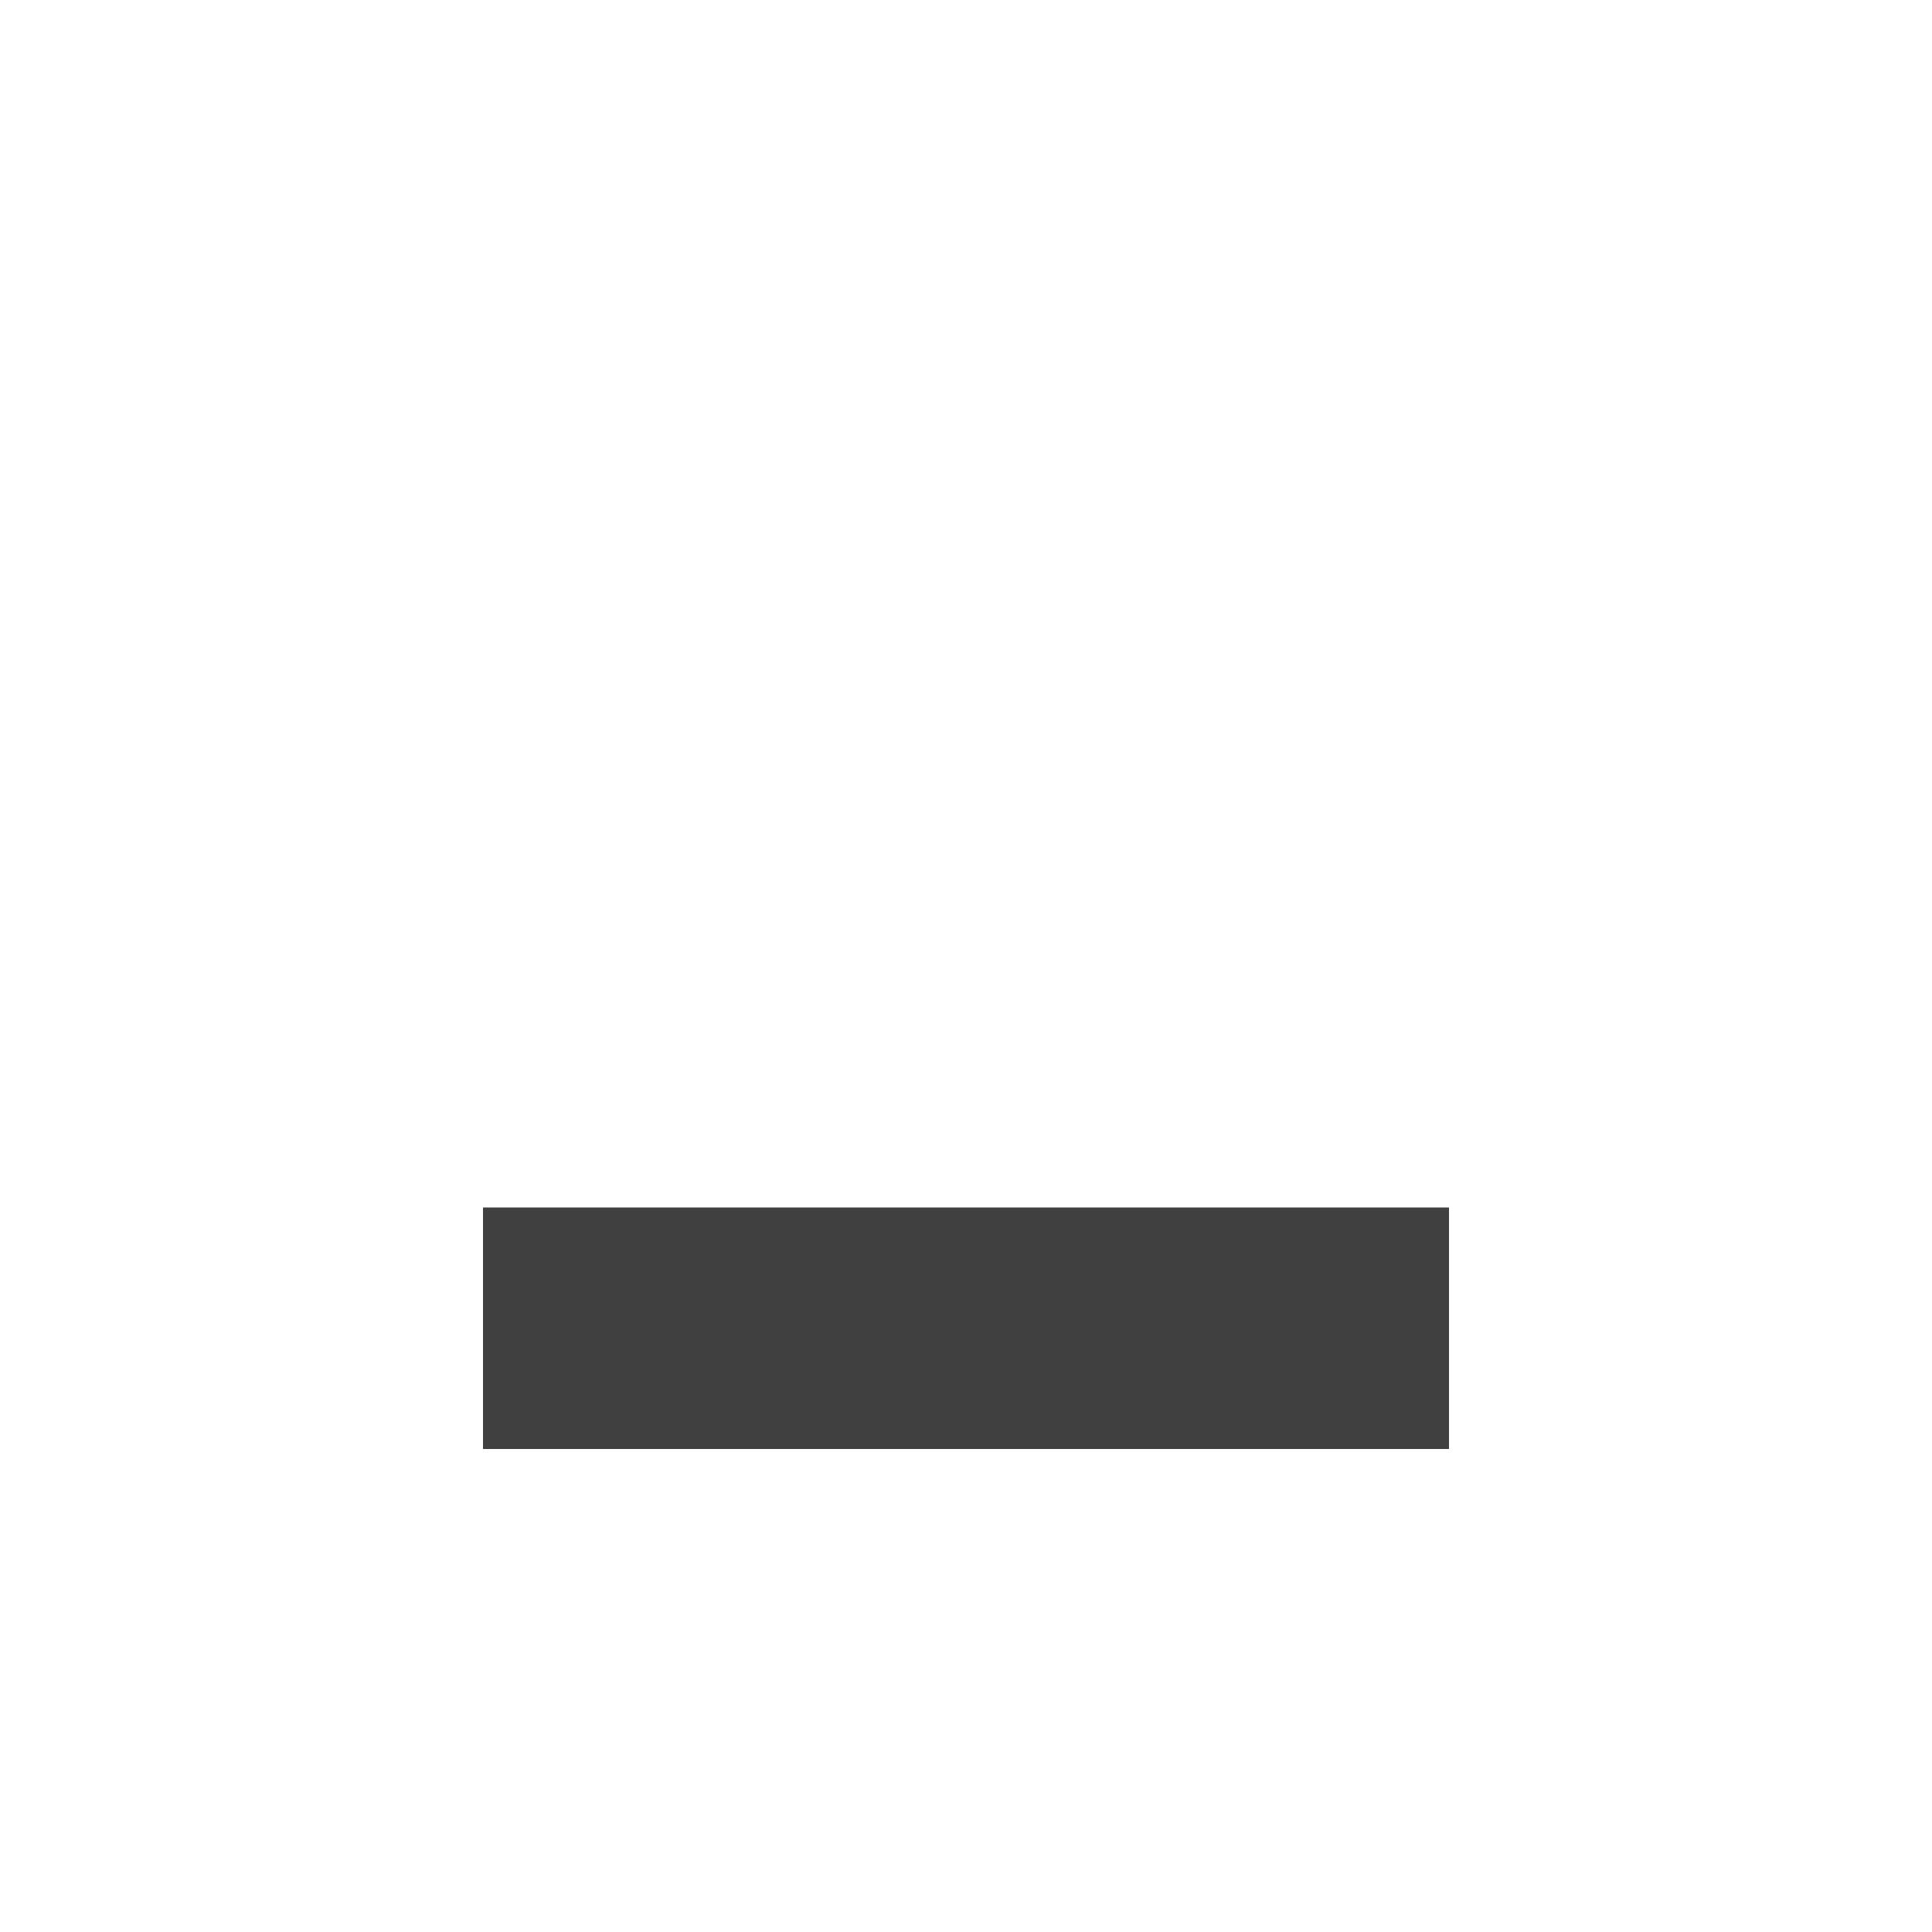
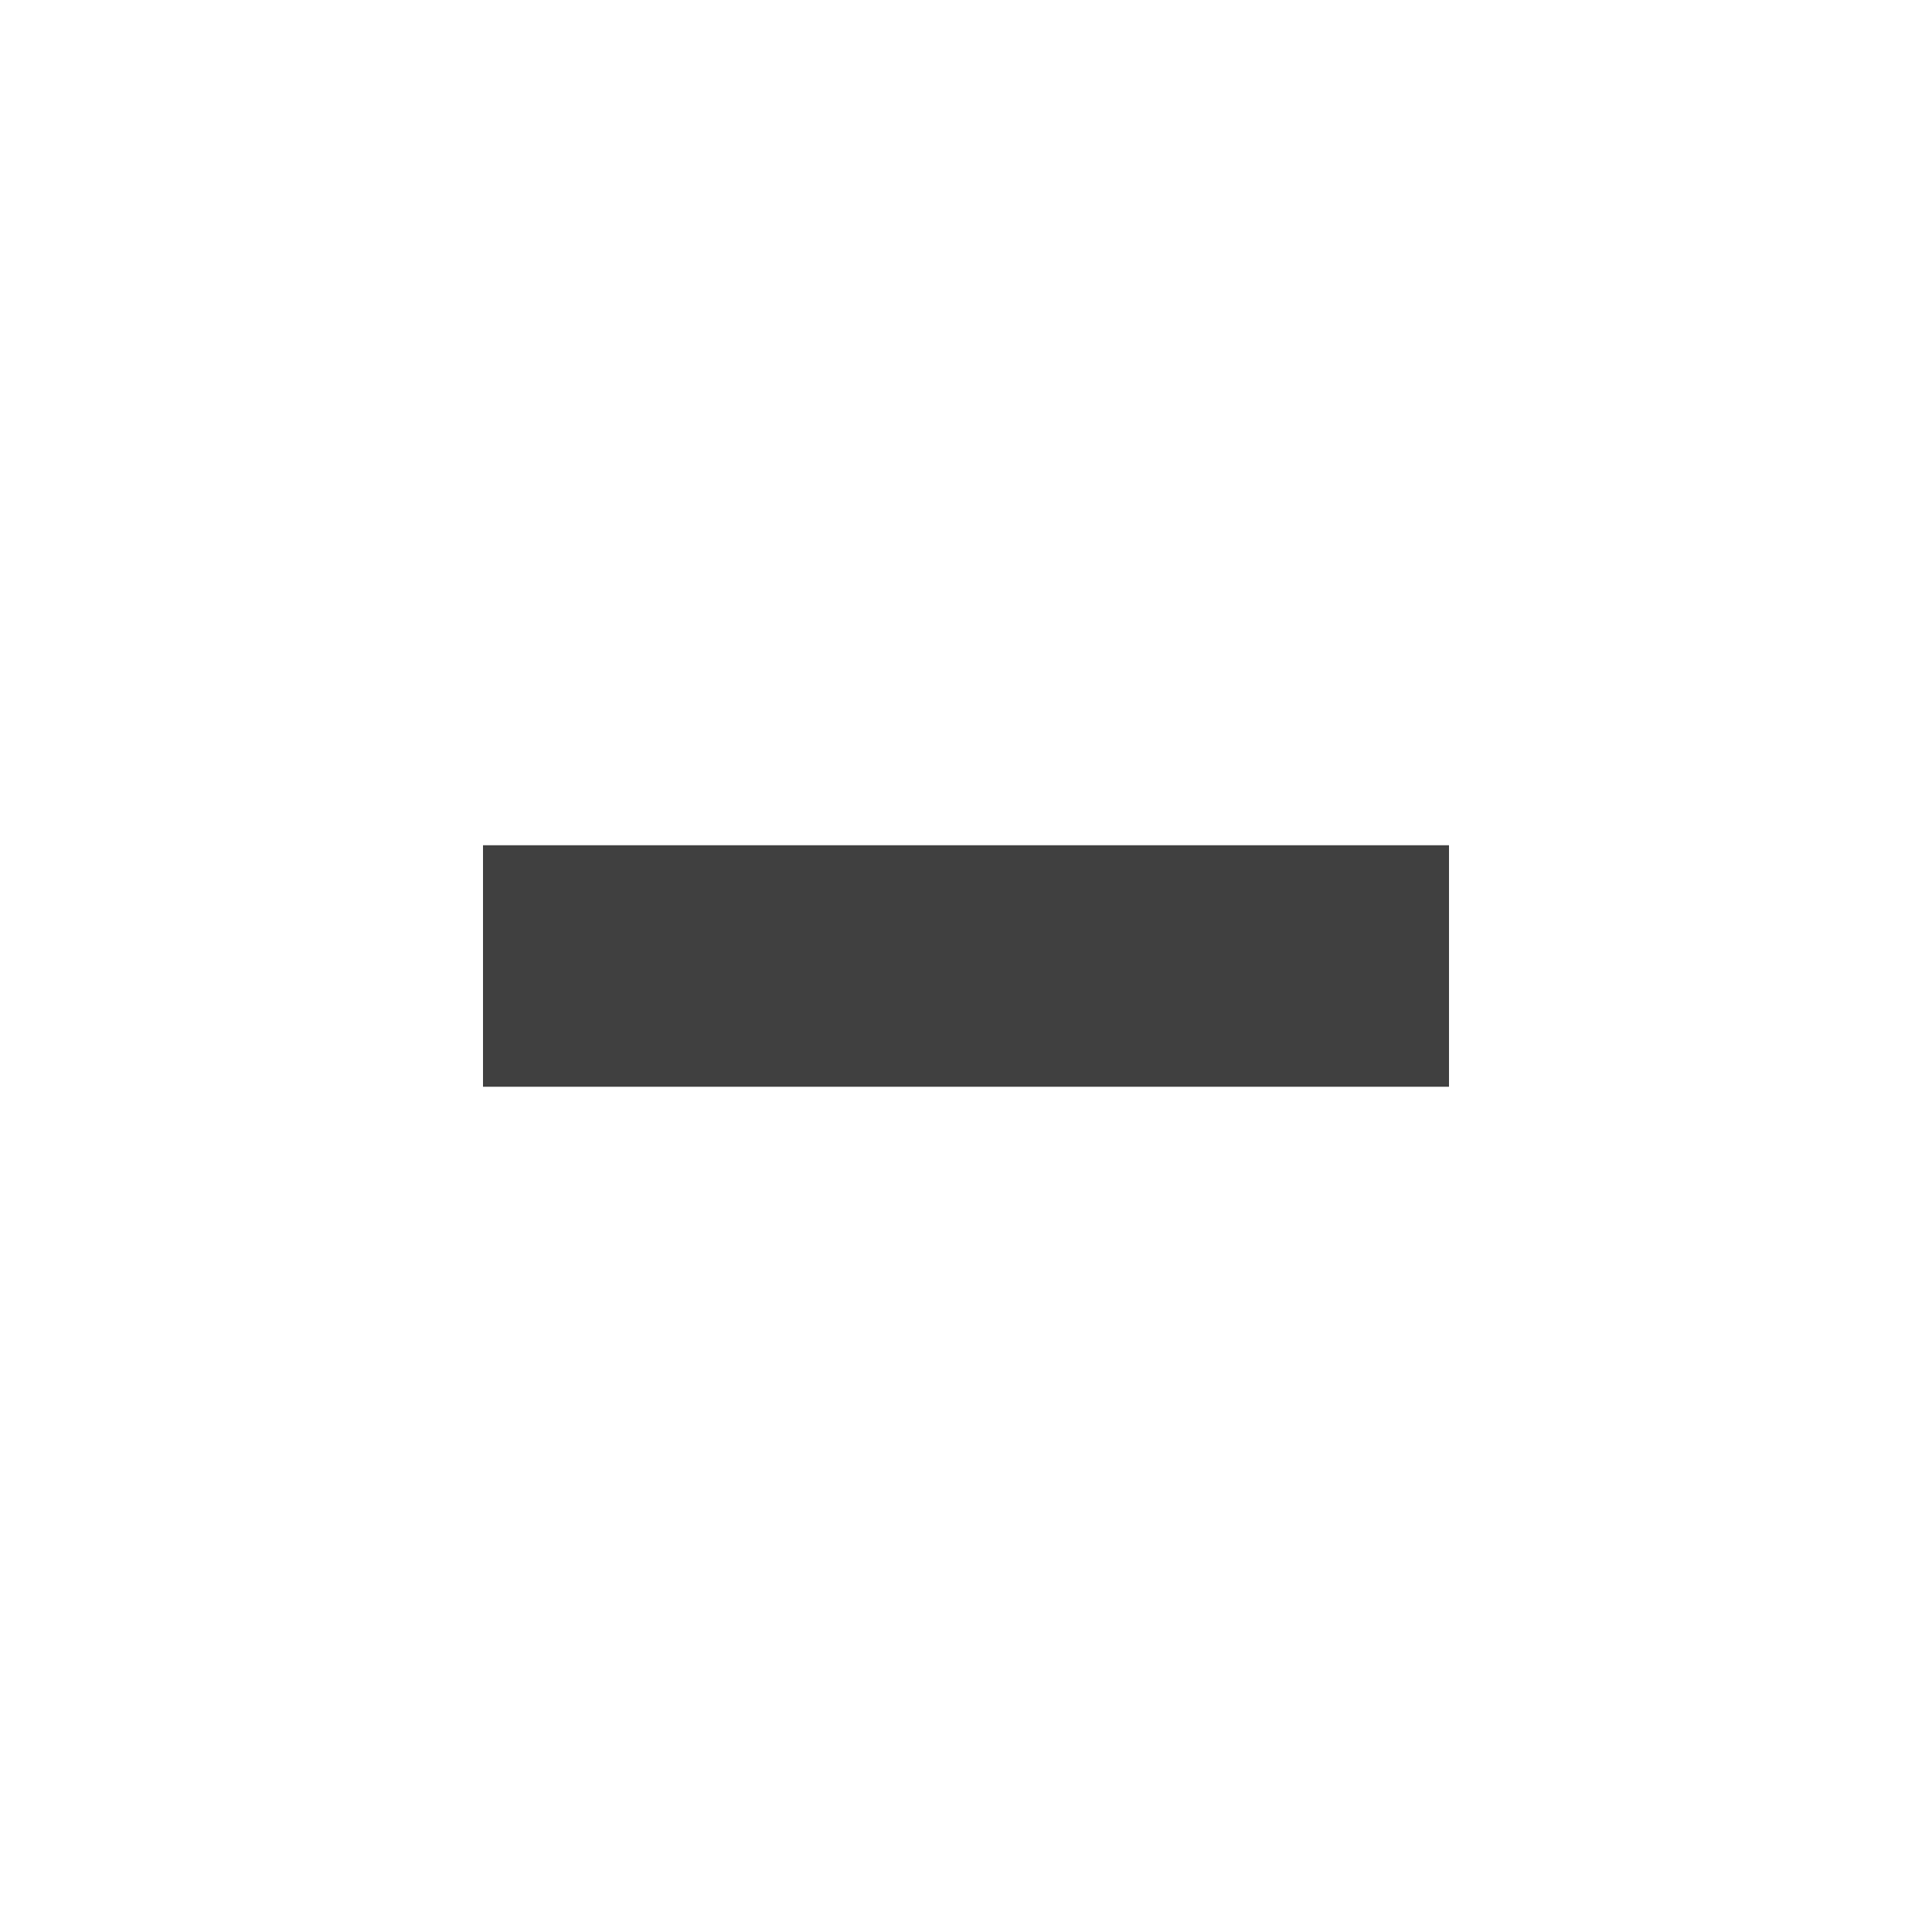
<svg xmlns="http://www.w3.org/2000/svg" width="16" height="16" version="1.1" viewBox="0 0 16 16" xml:space="preserve">
-   <g opacity=".75">
-     <path d="m4 11h8" fill="none" stroke="currentColor" stroke-width="2" />
-   </g>
+   <path d="m4 8h8" opacity="0.75" fill="none" stroke="currentColor" stroke-width="2" />
</svg>
